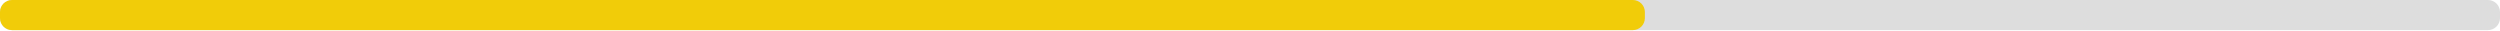
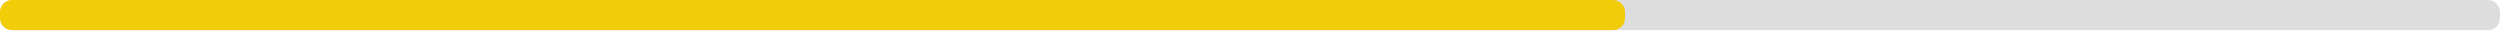
<svg xmlns="http://www.w3.org/2000/svg" width="830" height="10">
  <g>
    <rect style="fill: #ddd;" height="10" width="830" rx="4" y="0" x="0" />
-     <rect style="fill: #f1cc09;" height="10" width="546.1" rx="4" y="0" x="0" />
+     <rect style="fill: #f1cc09;" height="10" width="539.5" rx="4" y="0" x="0" />
  </g>
</svg>
